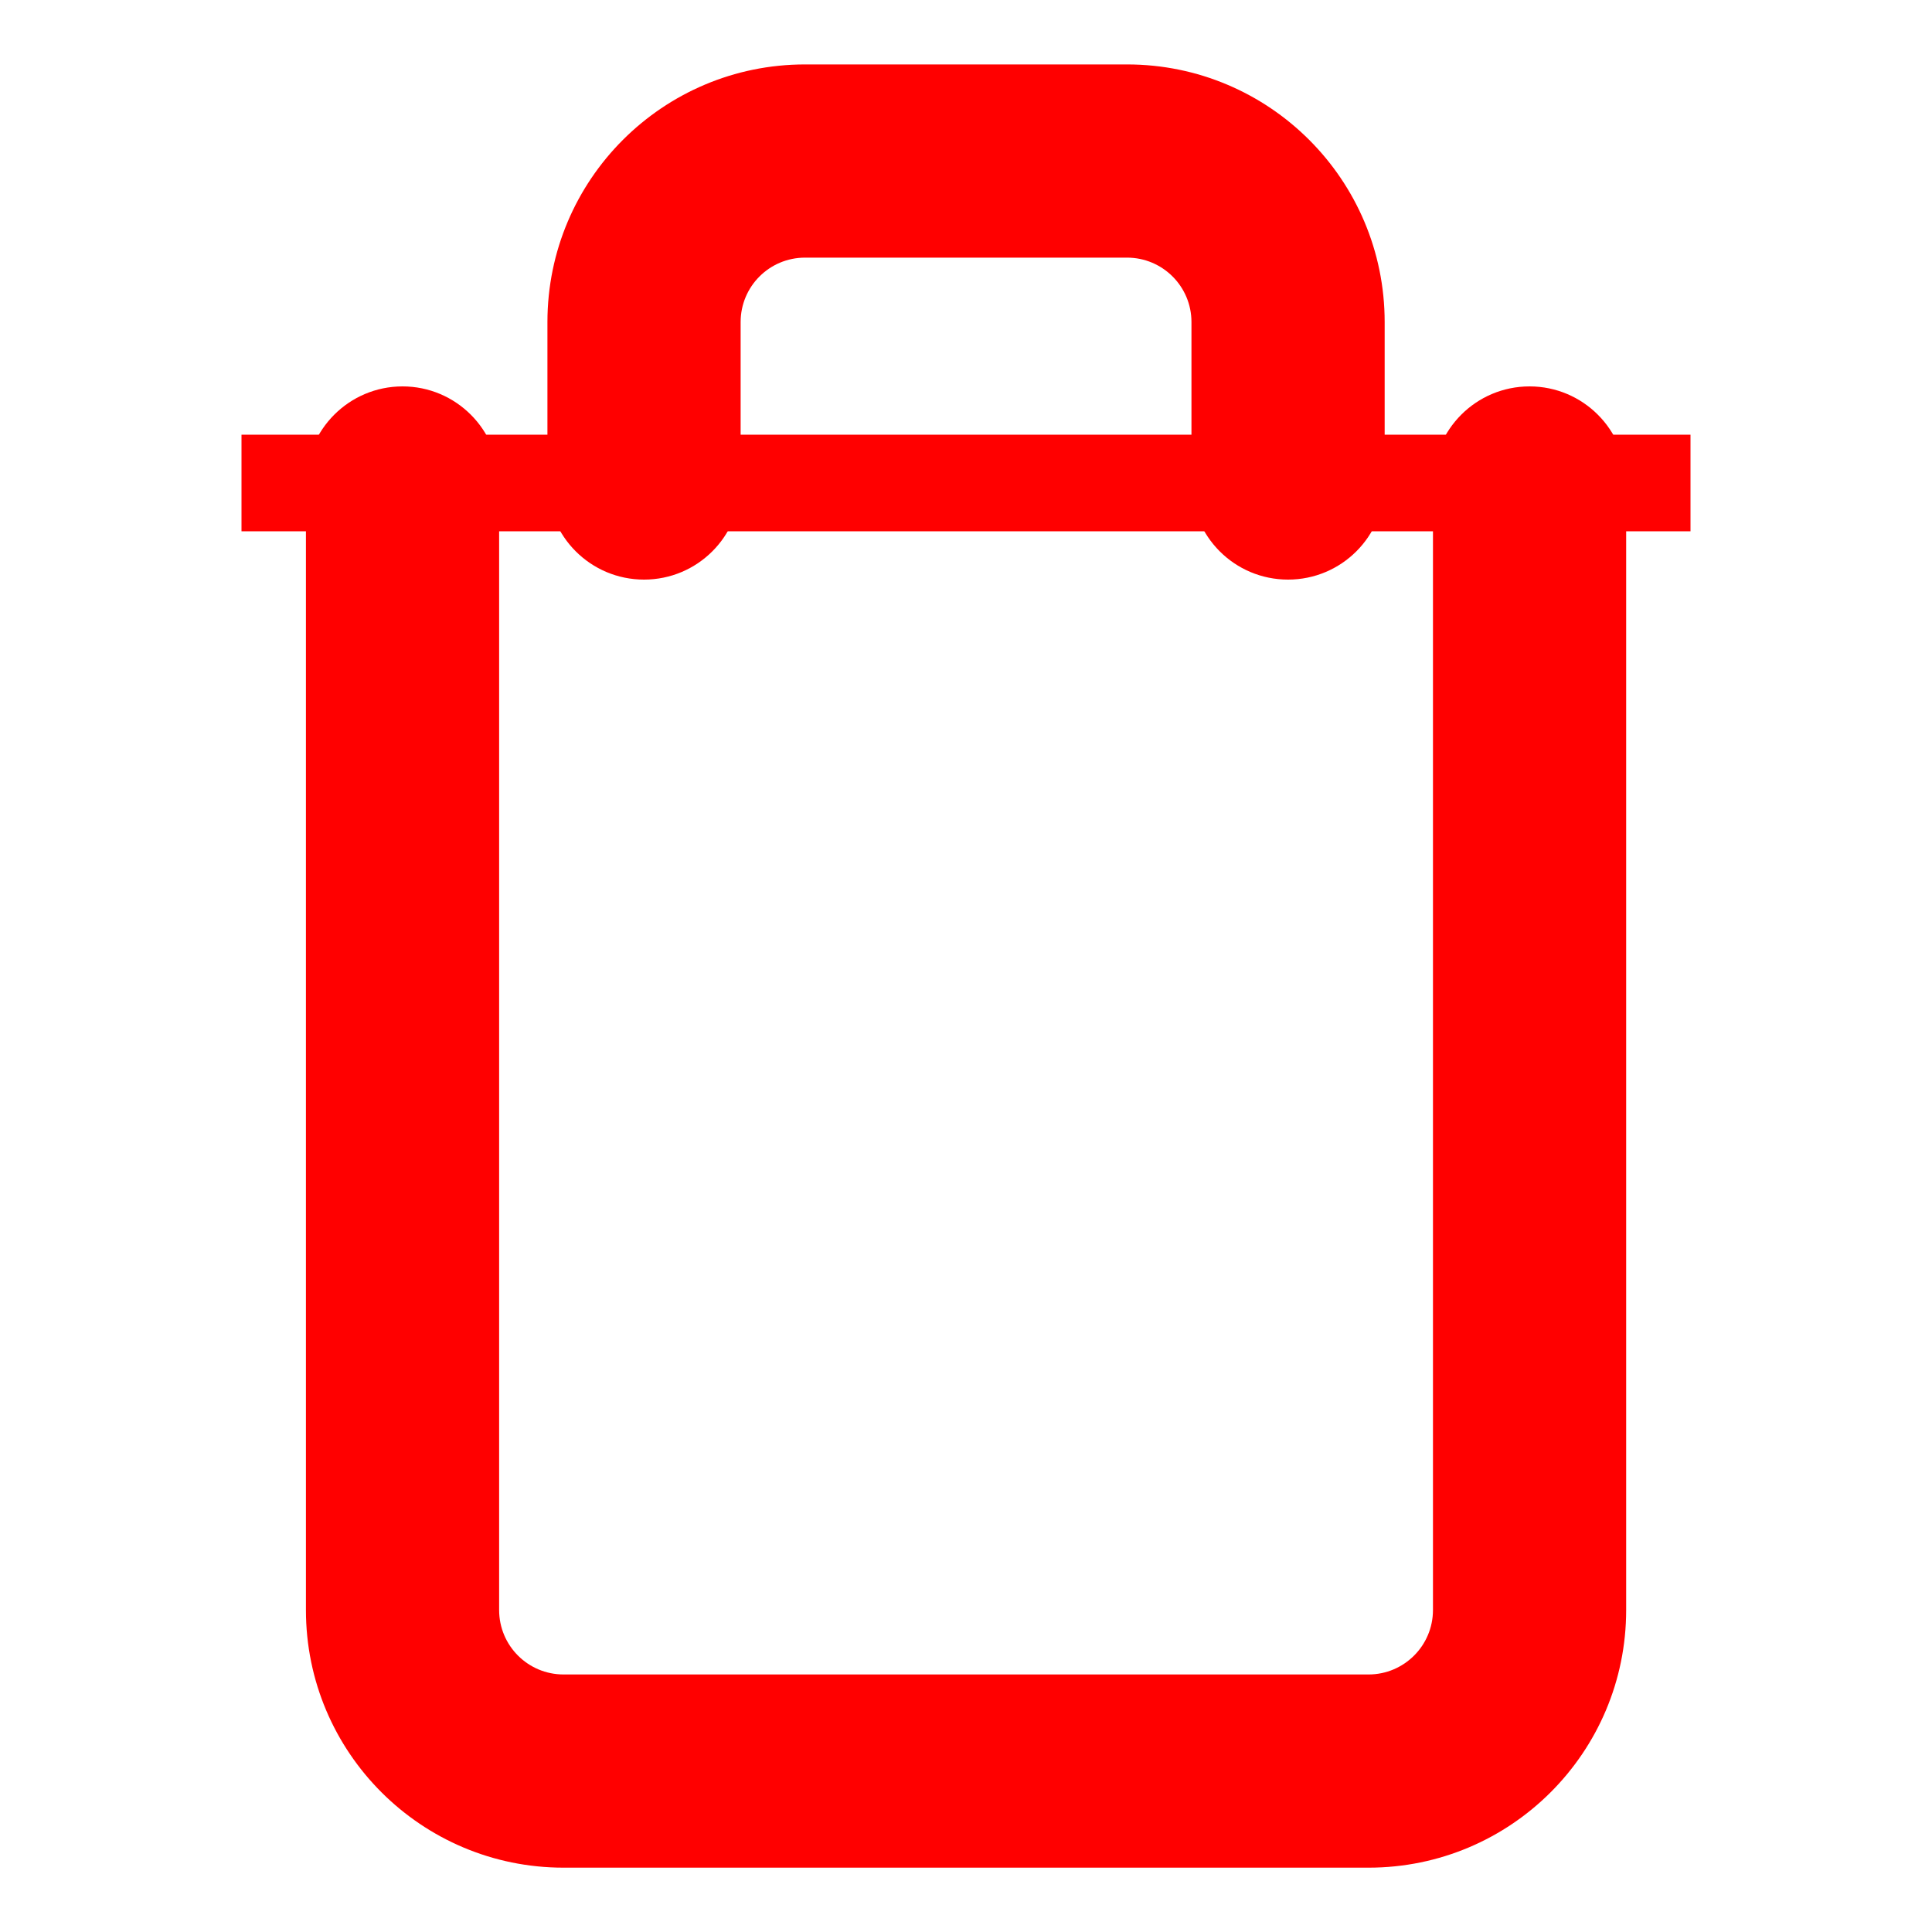
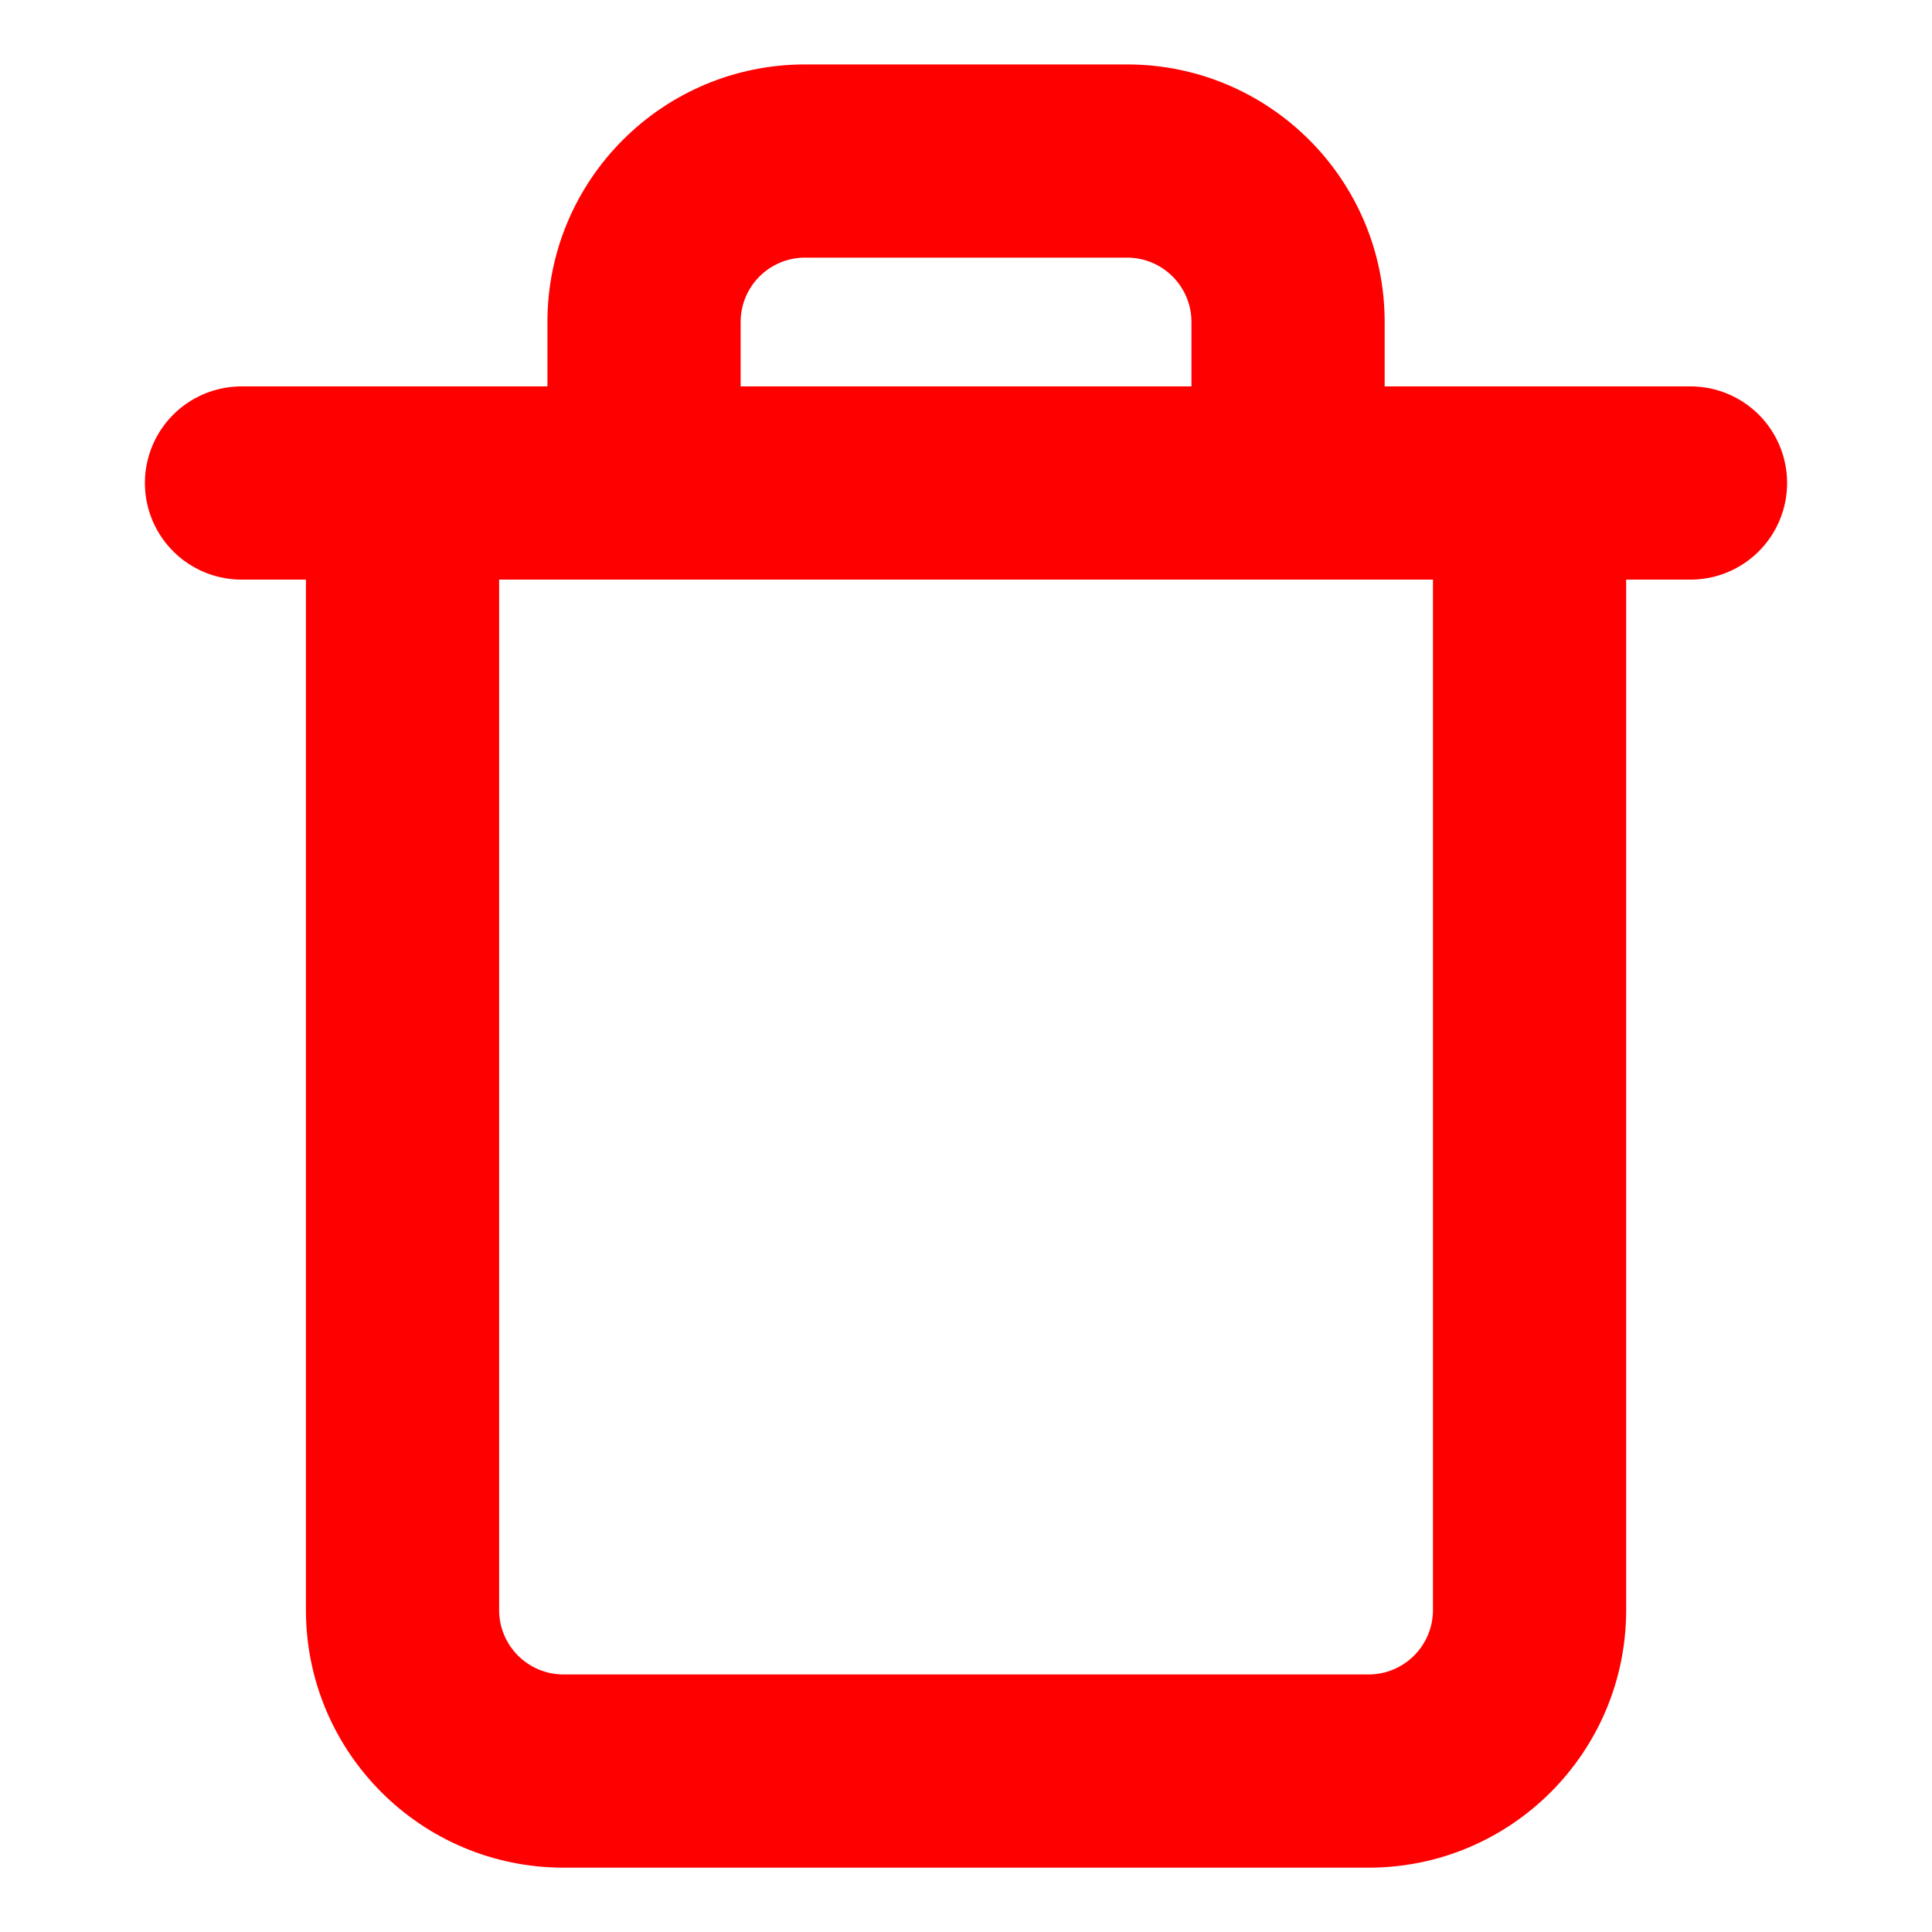
<svg xmlns="http://www.w3.org/2000/svg" width="20" height="20" viewBox="0 0 20 20" fill="none">
-   <path d="M2.5 5H4.167H17.5" stroke="#FF0000" strokeWidth="2" strokeLinecap="round" strokeLinejoin="round" />
+   <path d="M2.5 5H4.167H17.5" stroke="#FF0000" stroke-width="2" stroke-linecap="round" stroke-linejoin="round" />
  <path d="M16.834 5C16.834 4.448 16.386 4 15.834 4C15.281 4 14.834 4.448 14.834 5H16.834ZM5.167 5C5.167 4.448 4.719 4 4.167 4C3.615 4 3.167 4.448 3.167 5H5.167ZM5.667 5C5.667 5.553 6.115 6 6.667 6C7.219 6 7.667 5.553 7.667 5H5.667ZM12.334 5C12.334 5.553 12.781 6 13.334 6C13.886 6 14.334 5.553 14.334 5H12.334ZM14.834 5V16.667H16.834V5H14.834ZM14.834 16.667C14.834 17.035 14.535 17.334 14.167 17.334V19.334C15.64 19.334 16.834 18.14 16.834 16.667H14.834ZM14.167 17.334H5.834V19.334H14.167V17.334ZM5.834 17.334C5.465 17.334 5.167 17.035 5.167 16.667H3.167C3.167 18.14 4.361 19.334 5.834 19.334V17.334ZM5.167 16.667V5H3.167V16.667H5.167ZM7.667 5V3.334H5.667V5H7.667ZM7.667 3.334C7.667 2.965 7.965 2.667 8.334 2.667V0.667C6.861 0.667 5.667 1.861 5.667 3.334H7.667ZM8.334 2.667H11.667V0.667H8.334V2.667ZM11.667 2.667C12.035 2.667 12.334 2.965 12.334 3.334H14.334C14.334 1.861 13.14 0.667 11.667 0.667V2.667ZM12.334 3.334V5H14.334V3.334H12.334Z" fill="#FF0000" />
</svg>
